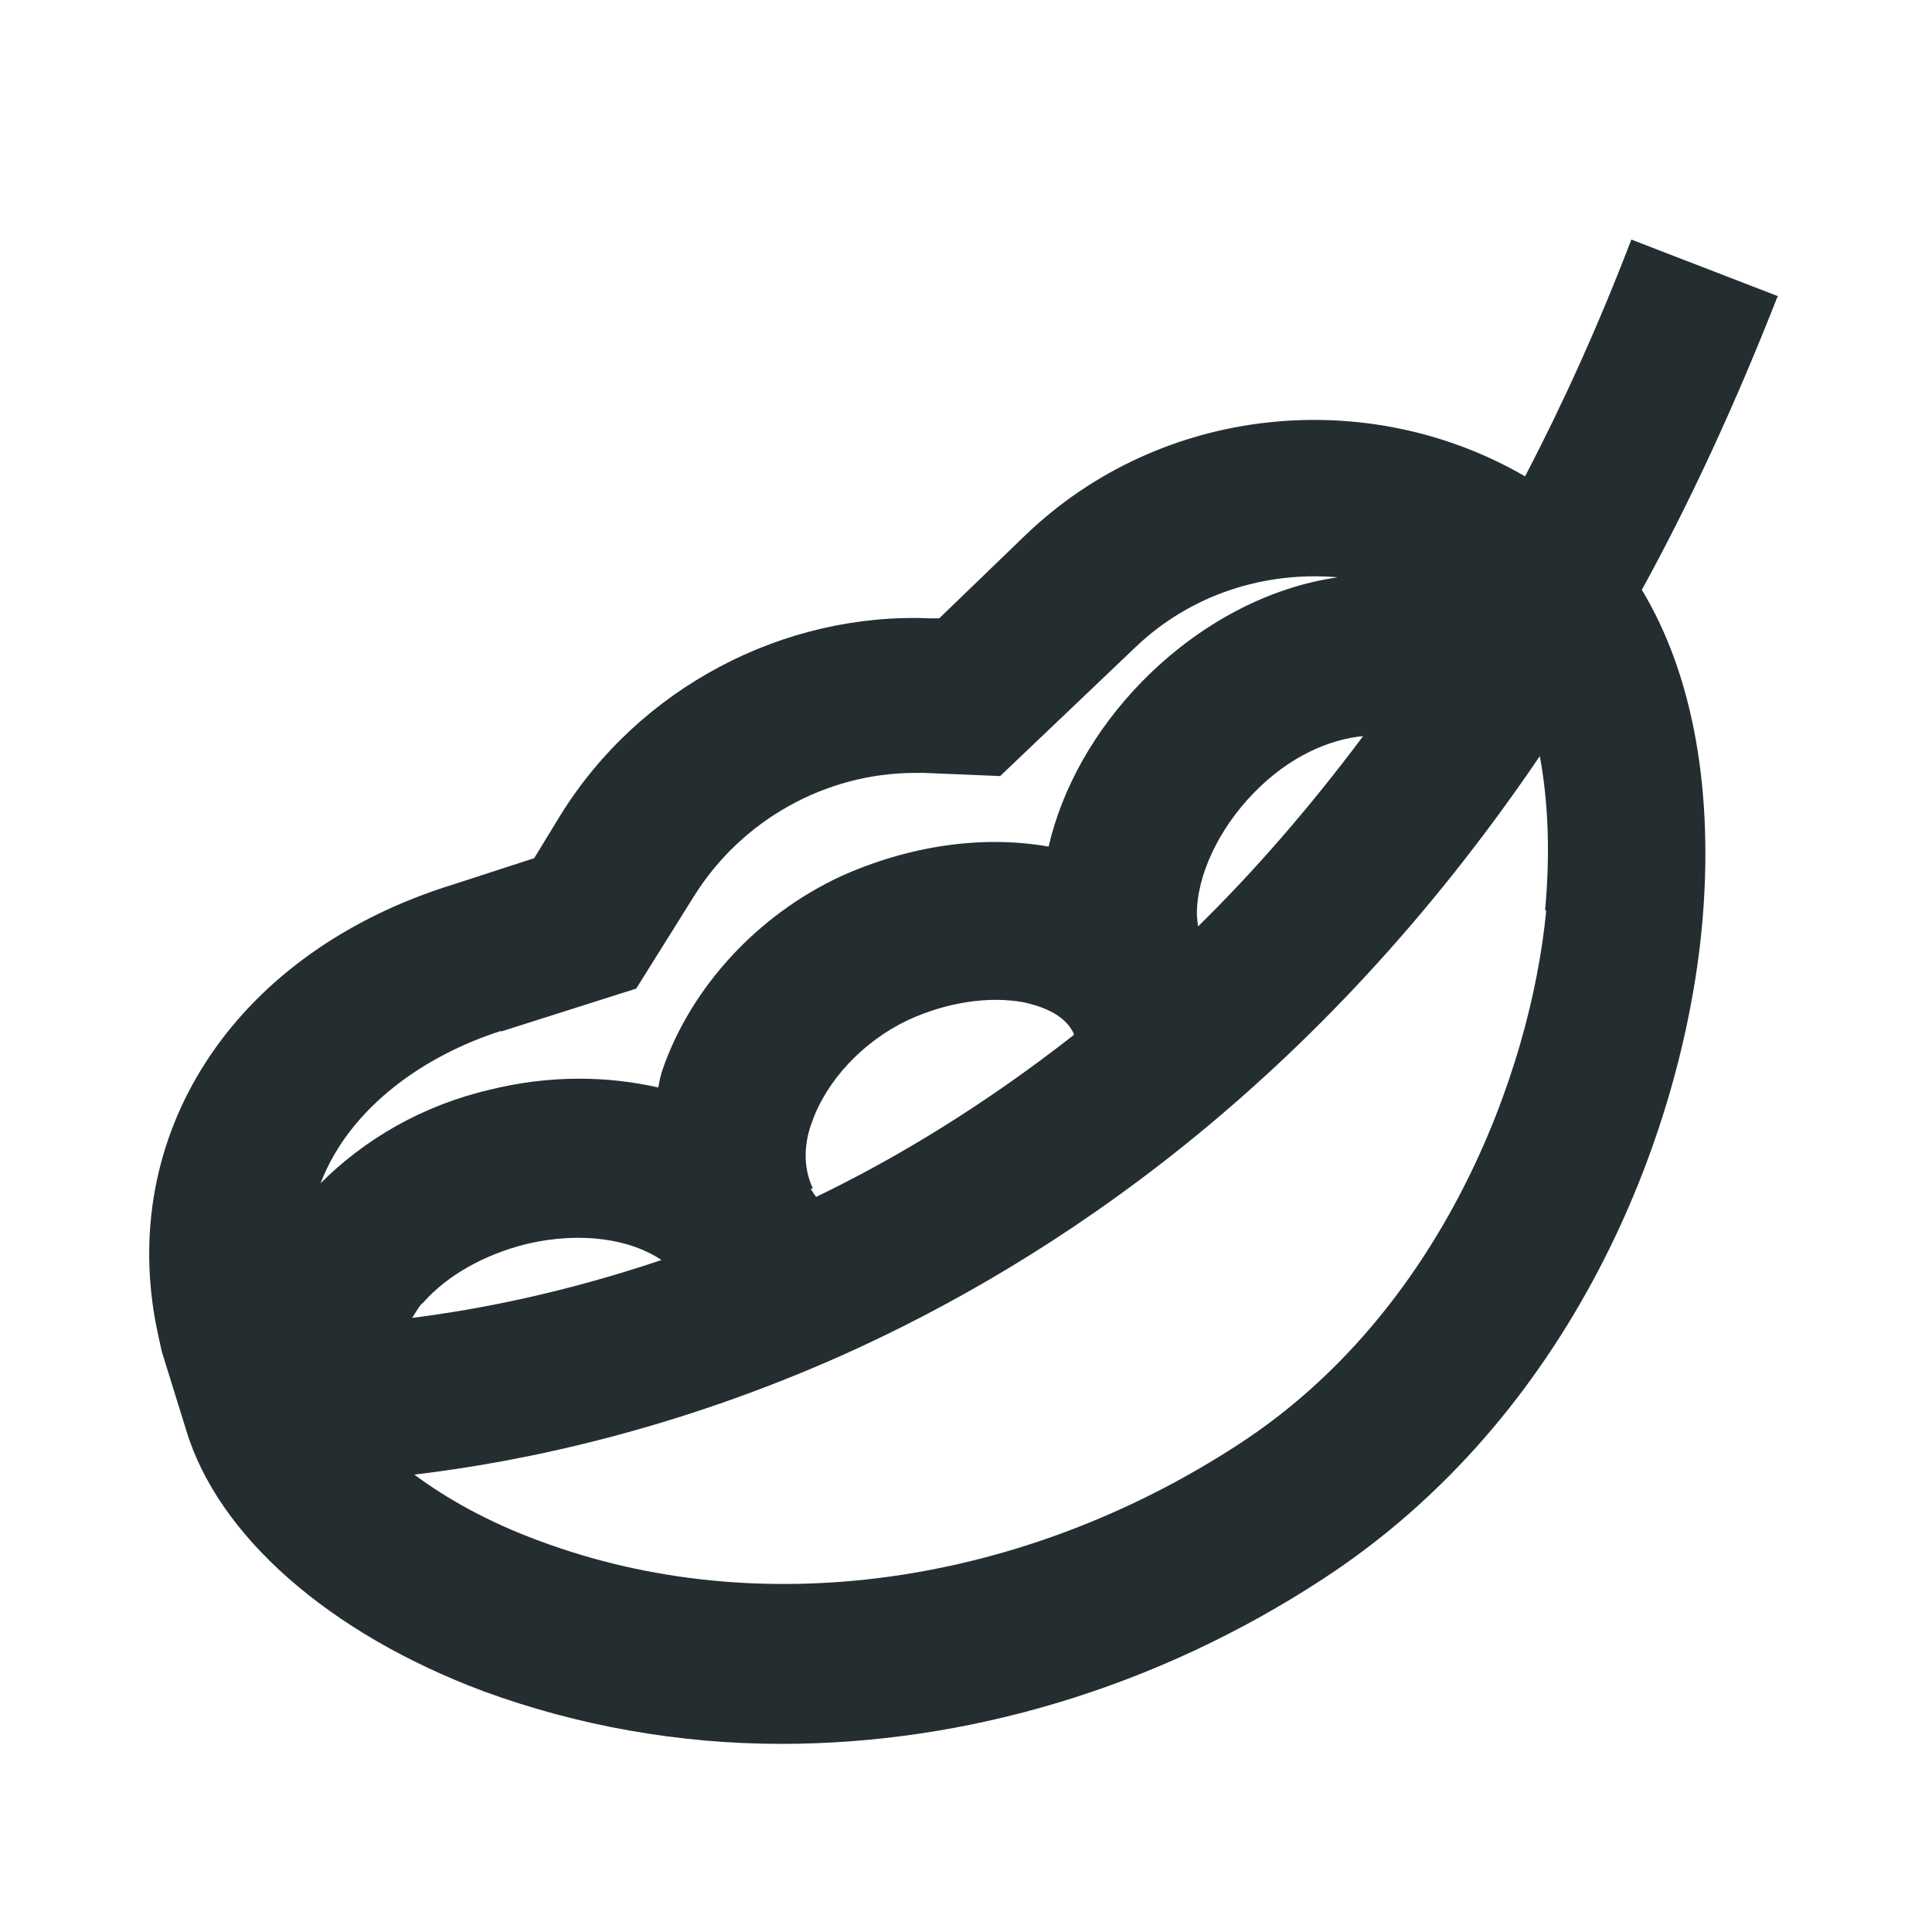
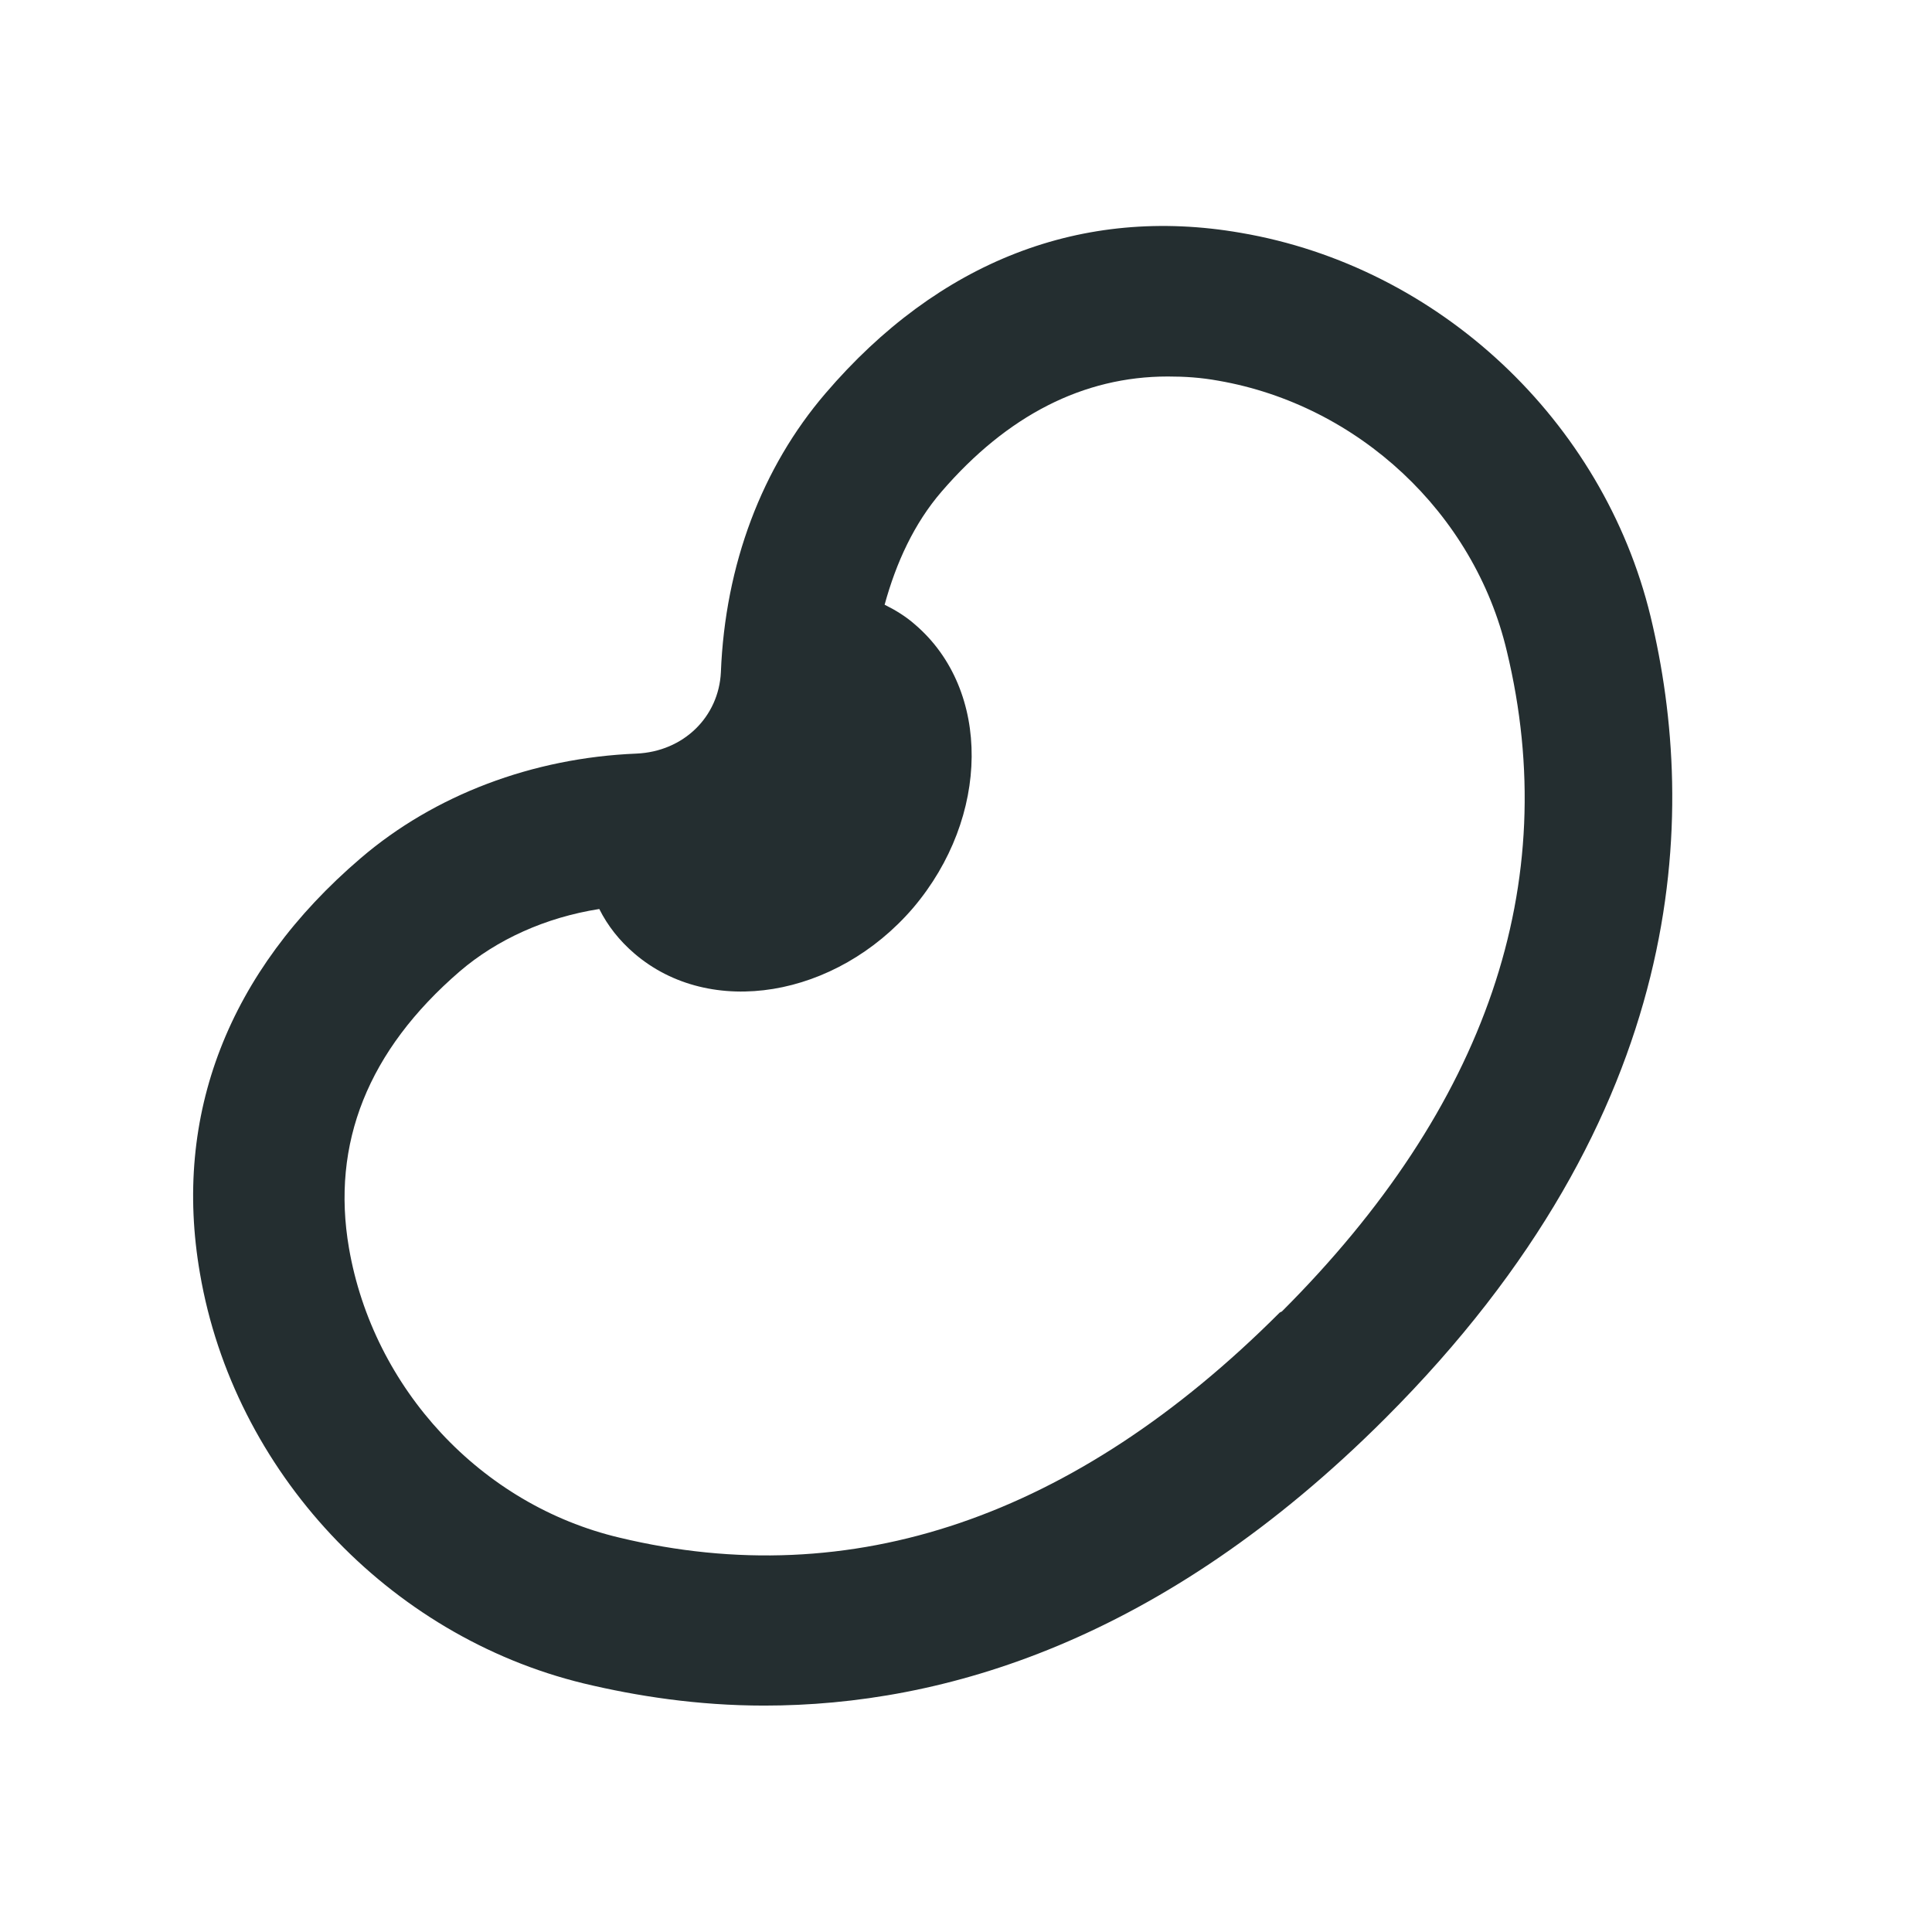
<svg xmlns="http://www.w3.org/2000/svg" width="16" height="16" viewBox="0 0 16 16" fill="none">
-   <path d="M14.73 2.455L13.51 1.984C13.24 2.69 12.944 3.343 12.63 3.945C11.324 3.187 9.616 3.352 8.492 4.432L7.778 5.121H7.708C6.489 5.068 5.295 5.696 4.642 6.75L4.424 7.107L3.753 7.325C1.976 7.874 0.991 9.337 1.288 10.949C1.305 11.036 1.322 11.114 1.34 11.193L1.54 11.838C1.802 12.717 2.725 13.528 4.006 14.007C4.79 14.294 5.626 14.442 6.471 14.442C8.004 14.442 9.573 13.981 10.958 13.075C13.014 11.733 13.928 9.416 14.094 7.682C14.198 6.567 14.024 5.591 13.597 4.885C13.998 4.154 14.373 3.343 14.721 2.455H14.73ZM5.478 10.435C4.676 10.705 3.971 10.844 3.413 10.914C3.448 10.862 3.474 10.809 3.509 10.783C3.701 10.566 4.006 10.391 4.354 10.304C4.825 10.191 5.234 10.269 5.478 10.435ZM6.759 9.912C6.759 9.912 6.724 9.869 6.715 9.842H6.732C6.637 9.642 6.671 9.433 6.724 9.294C6.846 8.945 7.151 8.623 7.517 8.449C7.839 8.3 8.187 8.248 8.475 8.3C8.597 8.327 8.815 8.388 8.893 8.562C8.893 8.562 8.893 8.562 8.893 8.571C8.17 9.137 7.447 9.581 6.759 9.912ZM9.921 7.665C9.921 7.665 9.912 7.595 9.912 7.569C9.912 7.246 10.095 6.863 10.383 6.567C10.679 6.262 11.01 6.123 11.289 6.096C10.845 6.689 10.391 7.212 9.921 7.673V7.665ZM4.145 8.544L5.269 8.187L5.748 7.421C6.14 6.793 6.837 6.401 7.577 6.401C7.604 6.401 7.63 6.401 7.656 6.401L8.283 6.427L9.398 5.365C9.86 4.92 10.479 4.729 11.08 4.781C10.522 4.859 9.938 5.155 9.459 5.643C9.067 6.044 8.797 6.523 8.684 7.011C8.135 6.915 7.534 7.002 6.968 7.255C6.271 7.577 5.722 8.179 5.487 8.858C5.469 8.91 5.461 8.954 5.452 9.006C5.025 8.91 4.554 8.902 4.058 9.024C3.5 9.154 3.021 9.433 2.655 9.799C2.899 9.163 3.526 8.736 4.154 8.536L4.145 8.544ZM12.805 7.543C12.674 8.902 11.933 10.87 10.261 11.959C8.457 13.136 6.288 13.441 4.467 12.761C4.04 12.604 3.701 12.412 3.431 12.212C4.319 12.107 5.582 11.846 6.985 11.219C8.71 10.444 10.897 8.997 12.752 6.262C12.822 6.637 12.839 7.072 12.796 7.534L12.805 7.543Z" fill="#242E30" />
+   <path d="M13.669 5.104C13.276 3.485 11.919 2.208 10.274 1.928C8.962 1.7 7.772 2.164 6.836 3.258C6.311 3.87 6.005 4.675 5.97 5.568C5.952 5.935 5.663 6.224 5.27 6.241C4.412 6.276 3.598 6.583 2.986 7.108C1.892 8.044 1.428 9.234 1.656 10.546C1.936 12.182 3.213 13.547 4.832 13.941C5.27 14.046 5.777 14.125 6.328 14.125C7.816 14.125 9.627 13.591 11.473 11.745C14.002 9.216 14.063 6.74 13.669 5.104ZM10.598 10.87C8.901 12.568 7.055 13.197 5.13 12.734C3.983 12.463 3.091 11.5 2.89 10.336C2.741 9.47 3.047 8.7 3.808 8.044C4.115 7.781 4.517 7.598 4.963 7.528C5.033 7.668 5.13 7.79 5.252 7.895C5.882 8.438 6.923 8.263 7.562 7.519C8.201 6.766 8.21 5.716 7.58 5.174C7.501 5.104 7.413 5.051 7.326 5.008C7.422 4.658 7.571 4.334 7.798 4.071C8.341 3.441 8.971 3.118 9.671 3.118C9.811 3.118 9.942 3.126 10.091 3.153C11.246 3.354 12.208 4.246 12.479 5.393C12.943 7.318 12.313 9.164 10.616 10.861L10.598 10.87Z" fill="#242E30" />
</svg>
